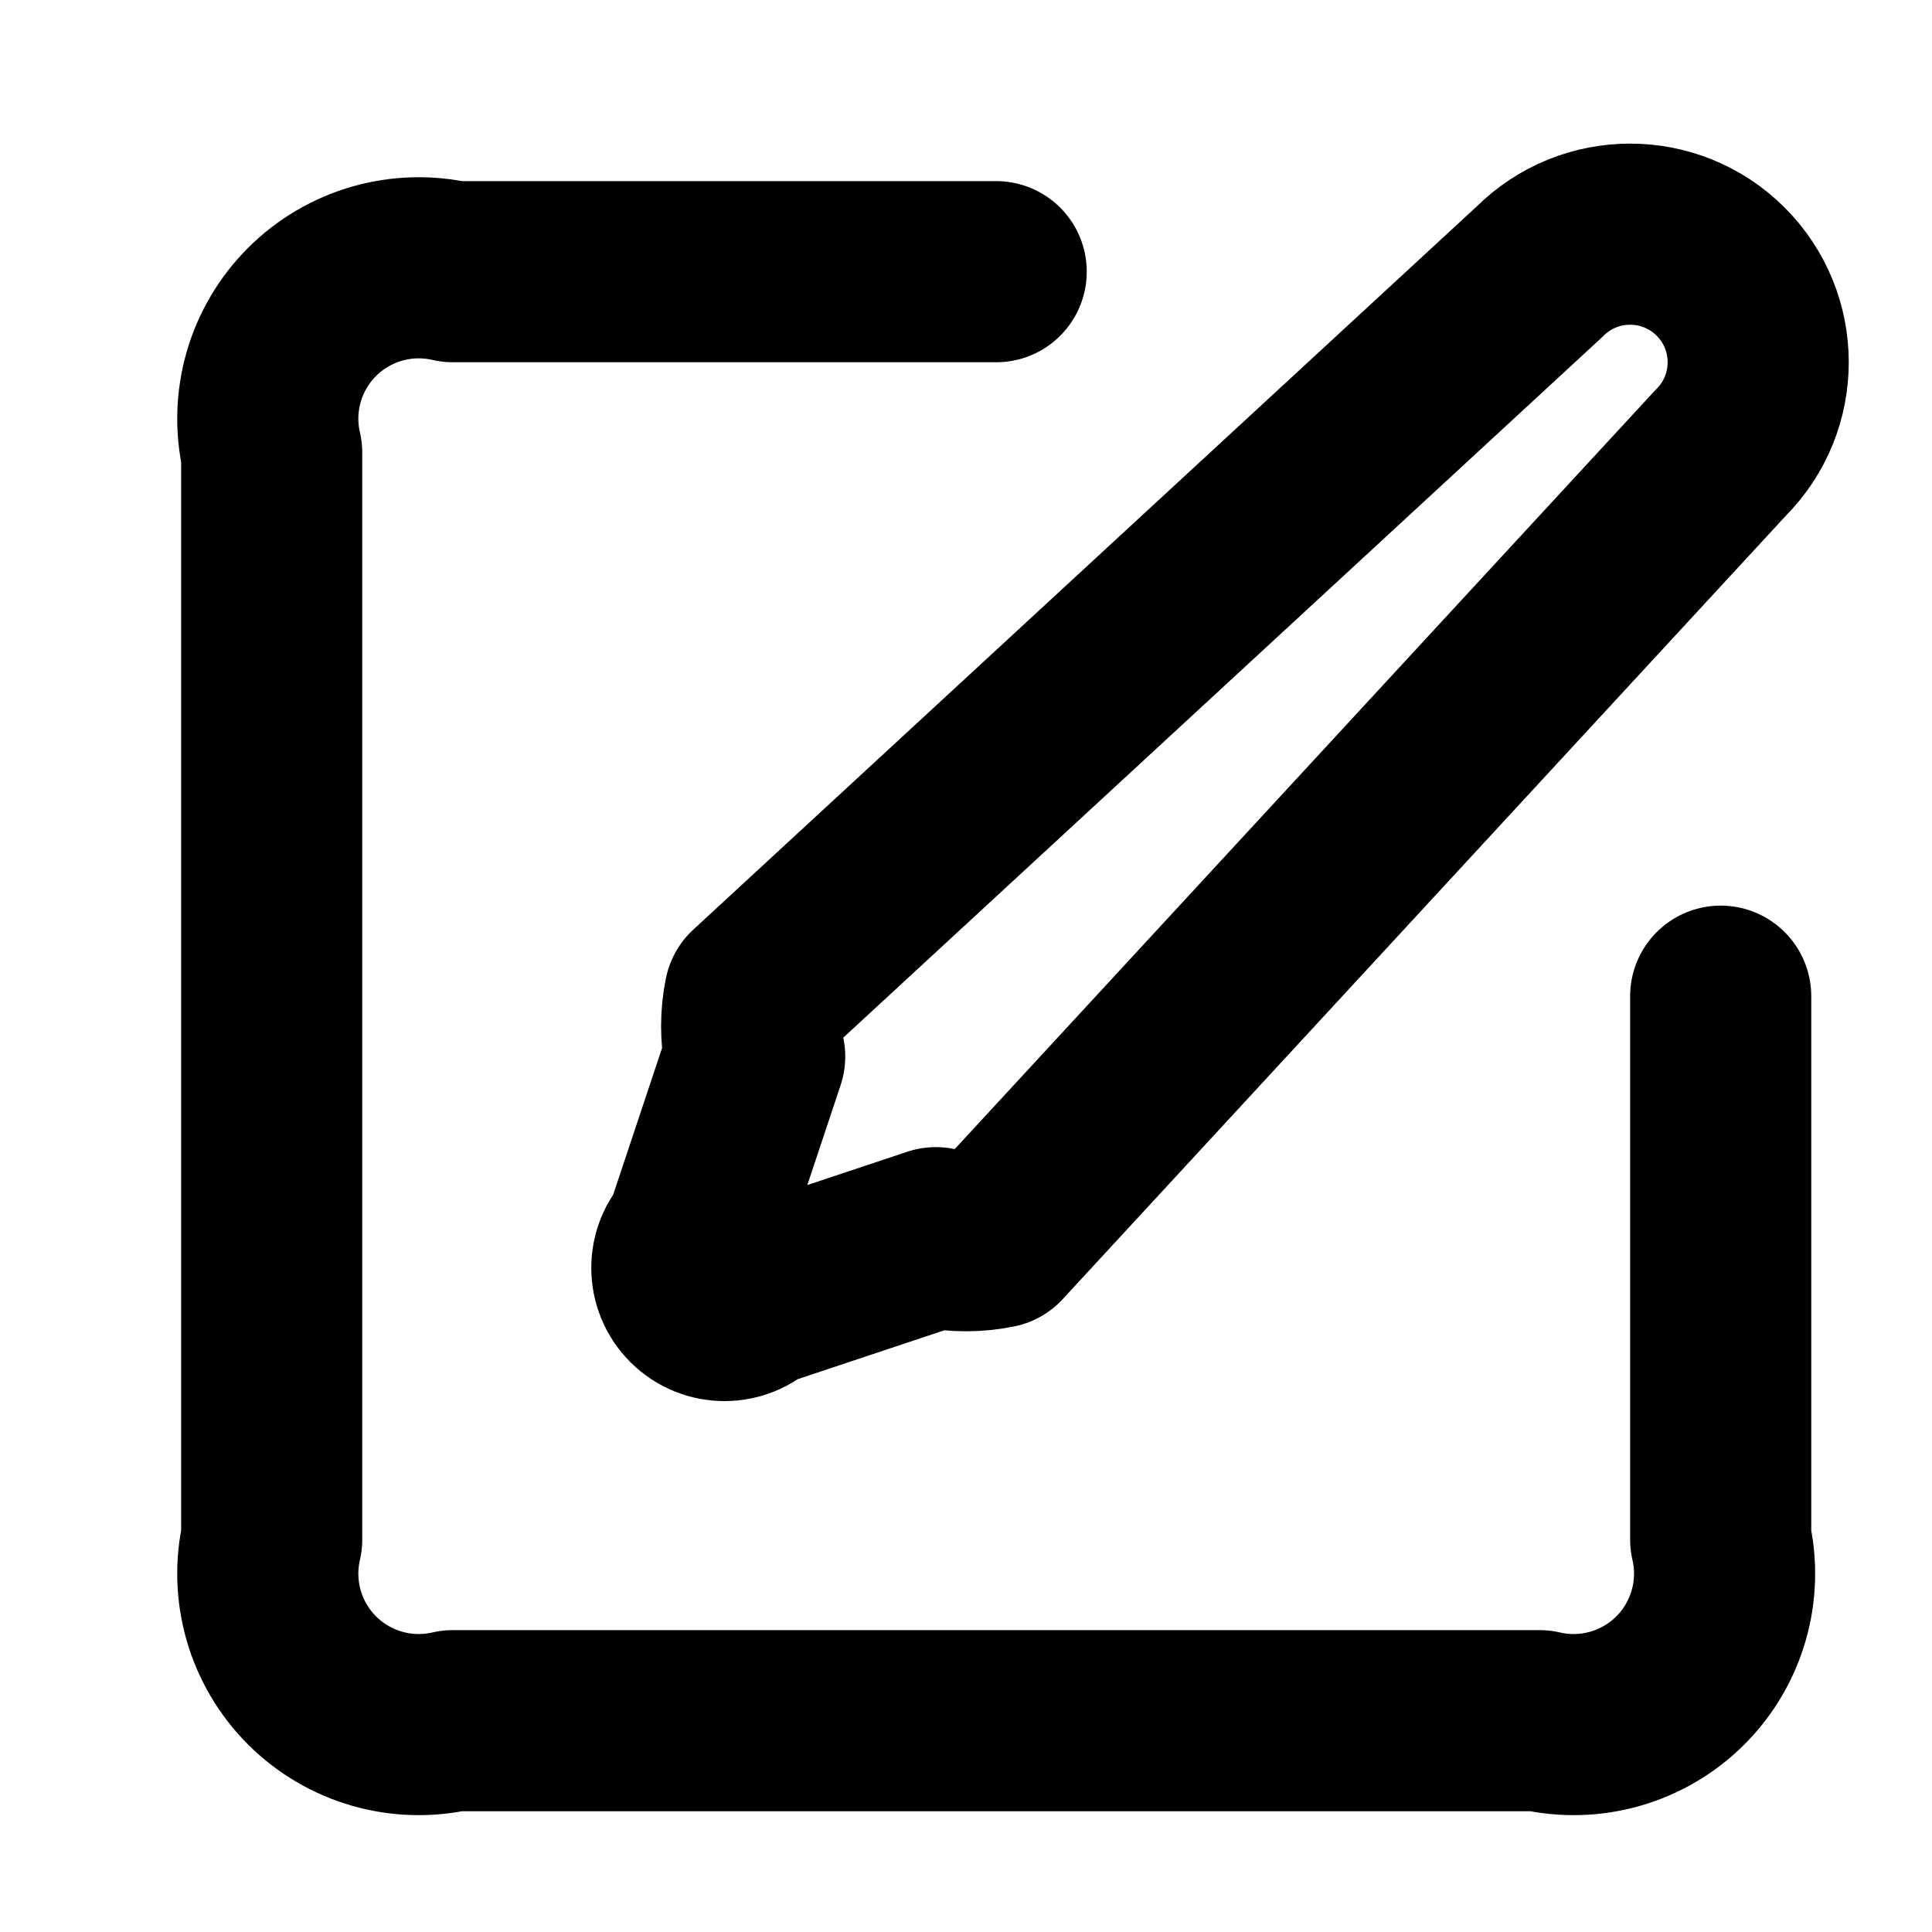
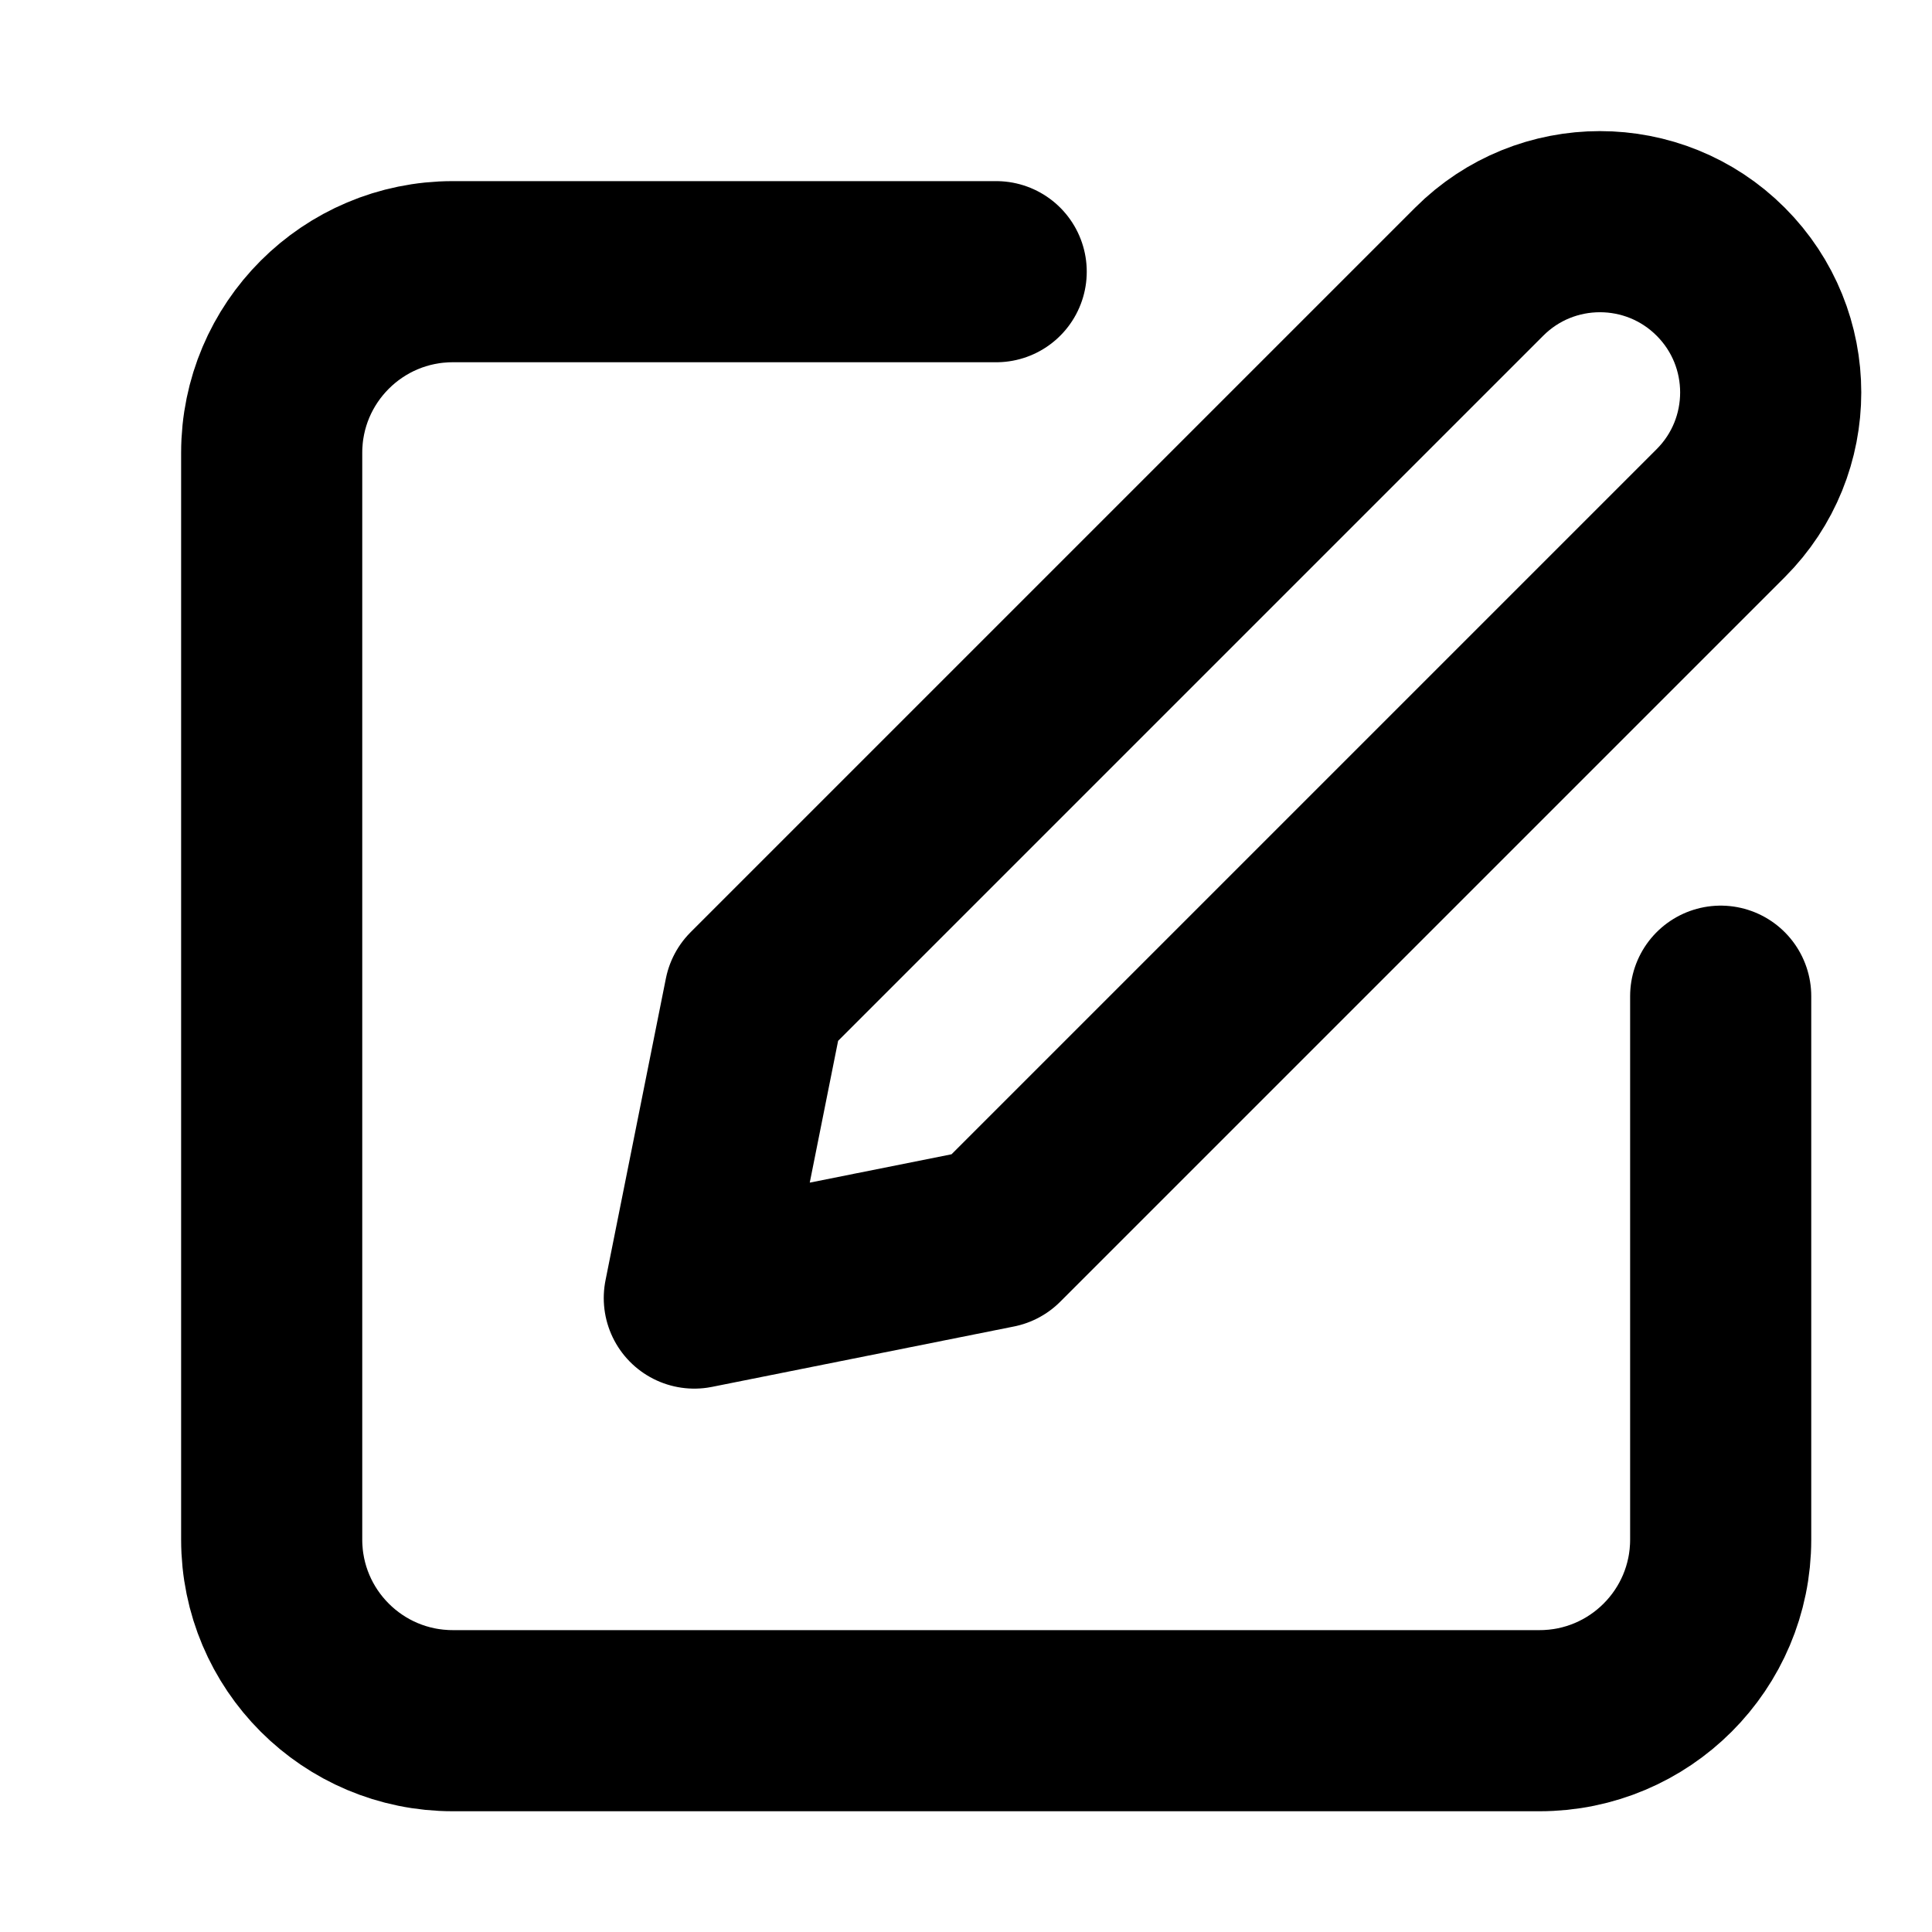
<svg xmlns="http://www.w3.org/2000/svg" width="16" height="16" viewBox="0 0 16 16" fill="none" stroke="currentColor" stroke-width="1.5" stroke-linecap="round" stroke-linejoin="round">
-   <path d="M8.25 2.25 3.75 2.25A1.25 1.25 0 0 0 2.25 3.75L2.25 12.75A1.25 1.25 0 0 0 3.75 14.25L12.75 14.25A1.25 1.25 0 0 0 14.25 12.75L14.25 8.25" />
-   <path d="M12.75 2.25A.75.75 0 0 1 14.25 3.75L8.25 10.25A1.25 1.25 0 0 1 7.75 10.25L6.25 10.75A.25.25 0 0 1 5.75 10.25L6.25 8.75A1.25 1.25 0 0 1 6.25 8.25Z" />
+   <path d="M8.25 2.25 3.75 2.25A1.5 1.5 0 0 0 2.25 3.75L2.25 12.75A1.5 1.5 0 0 0 3.75 14.25L12.75 14.25A1.5 1.5 0 0 0 14.25 12.75L14.25 8.25" />
+   <path d="M12.25 2.25A.75.75 0 0 1 14.25 4.25L8.25 10.25 5.75 10.75 6.25 8.25Z" />
</svg>
